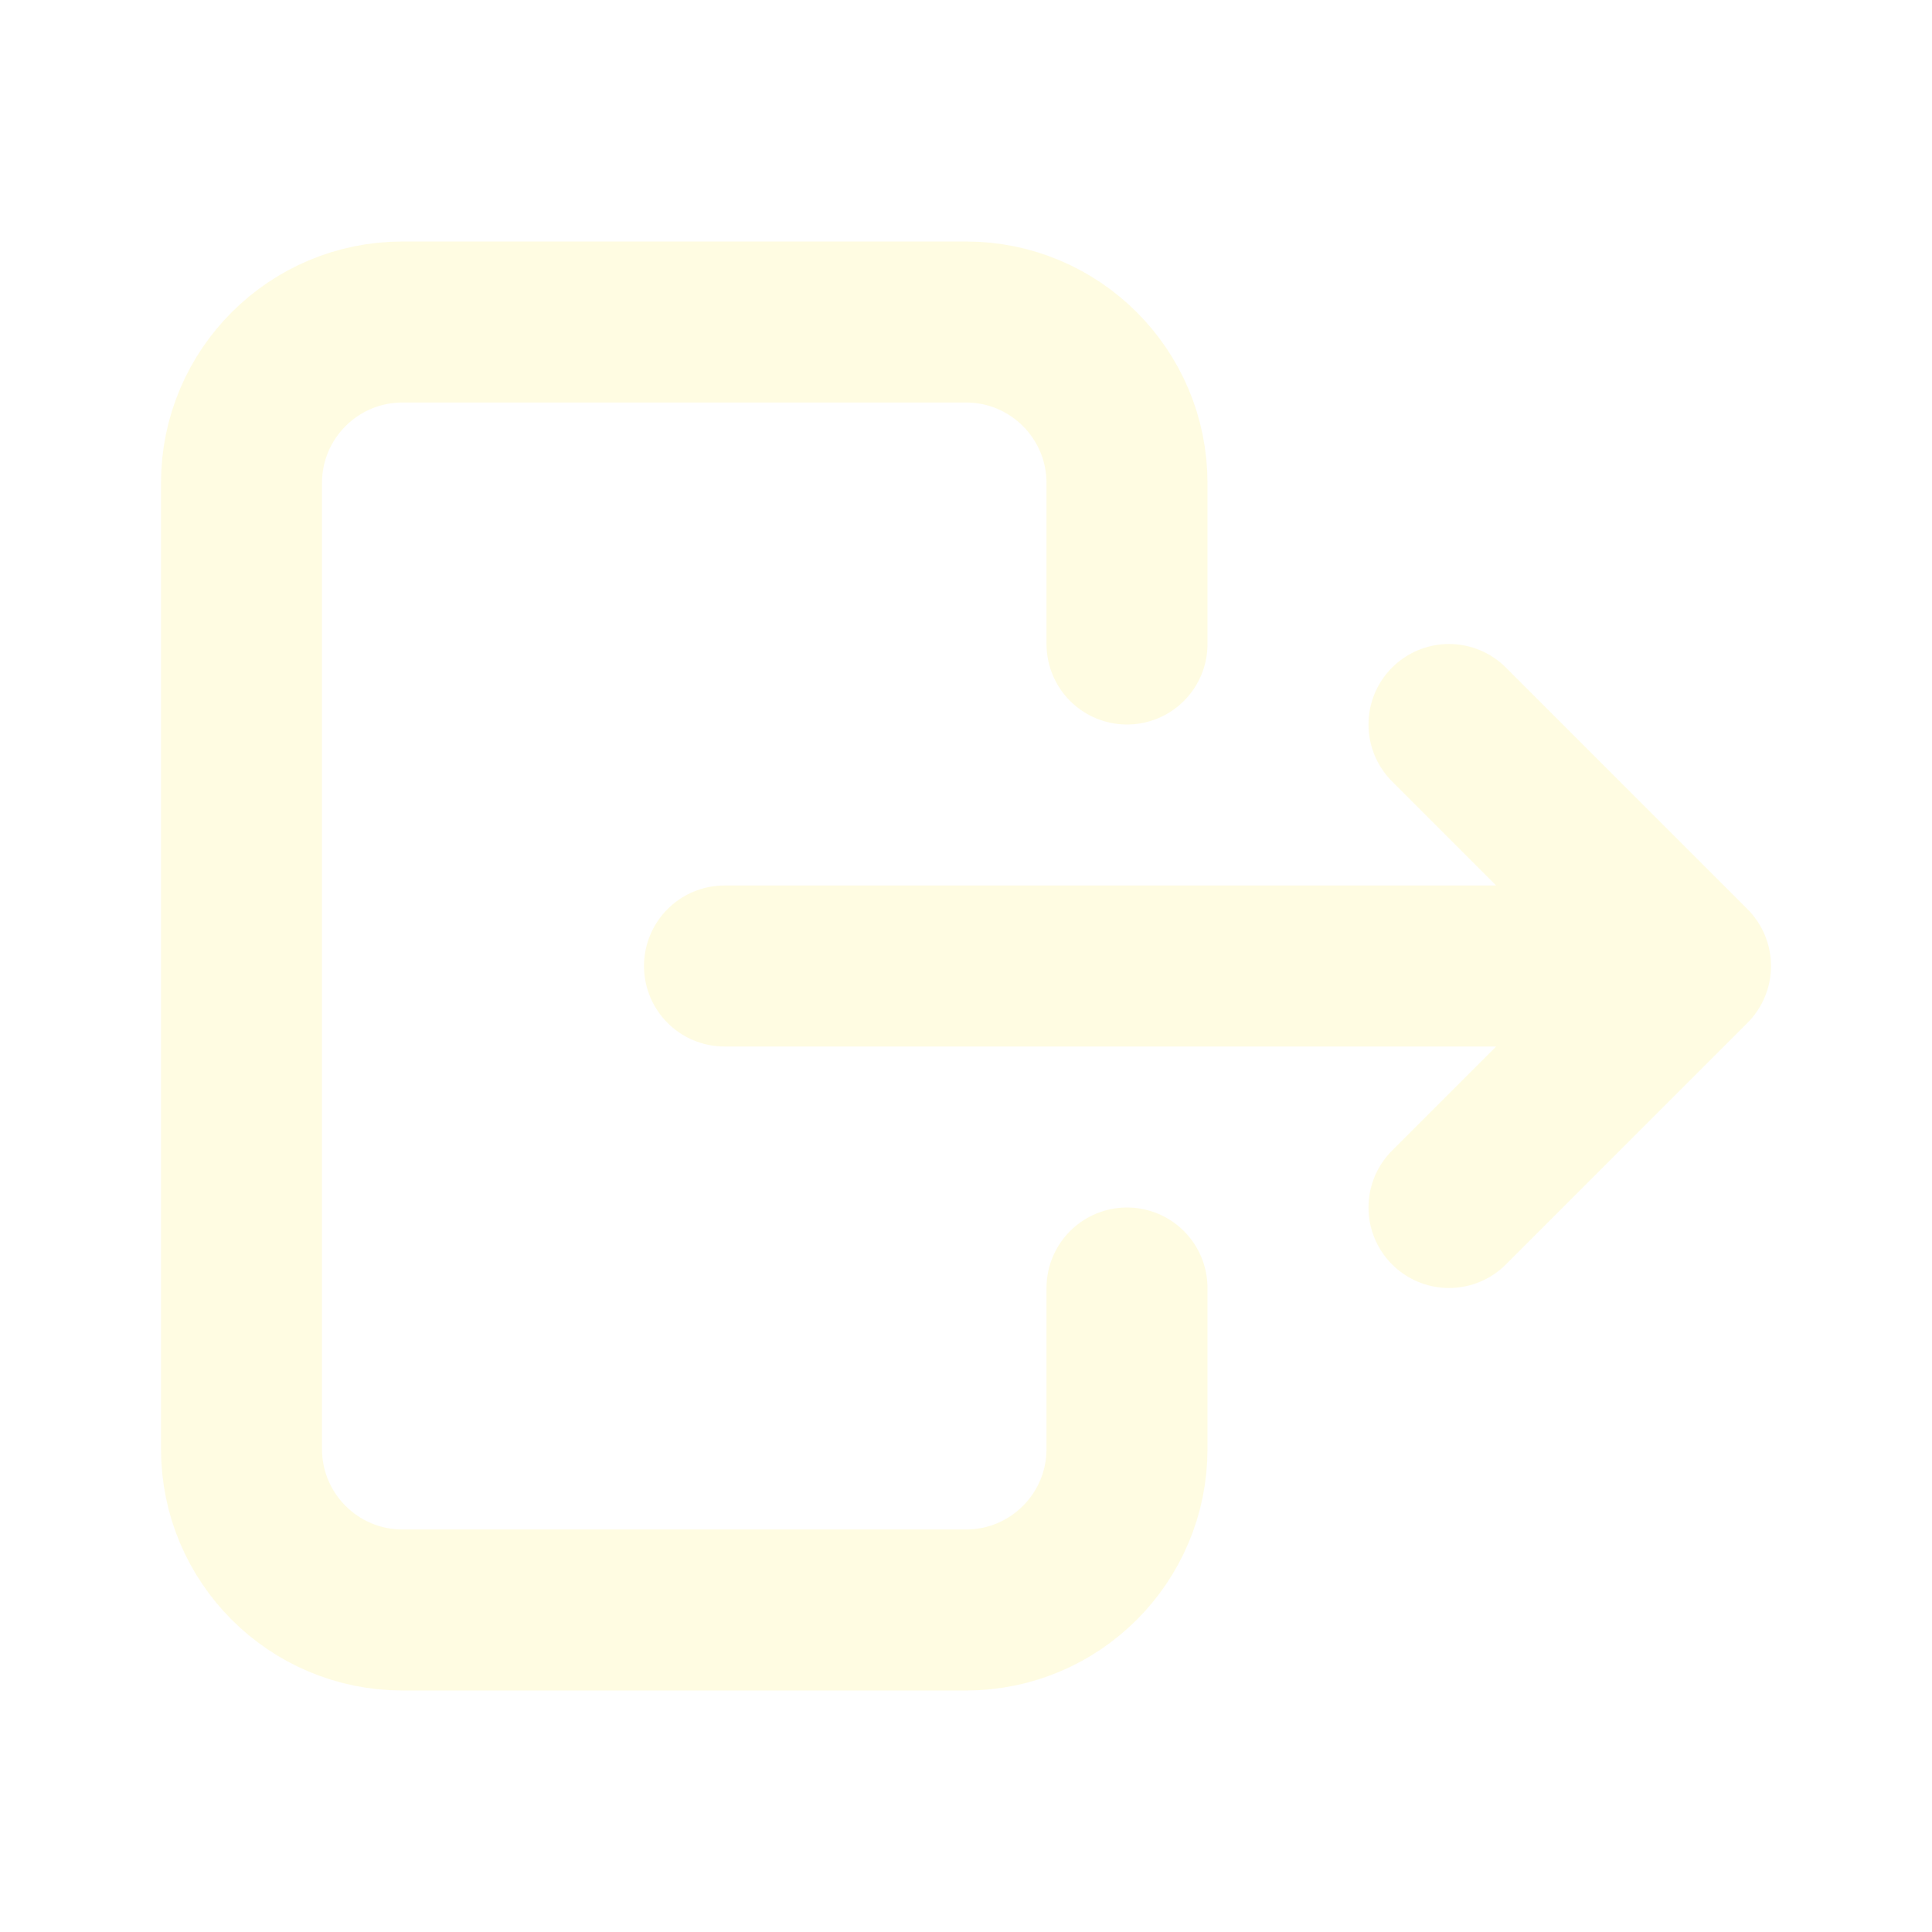
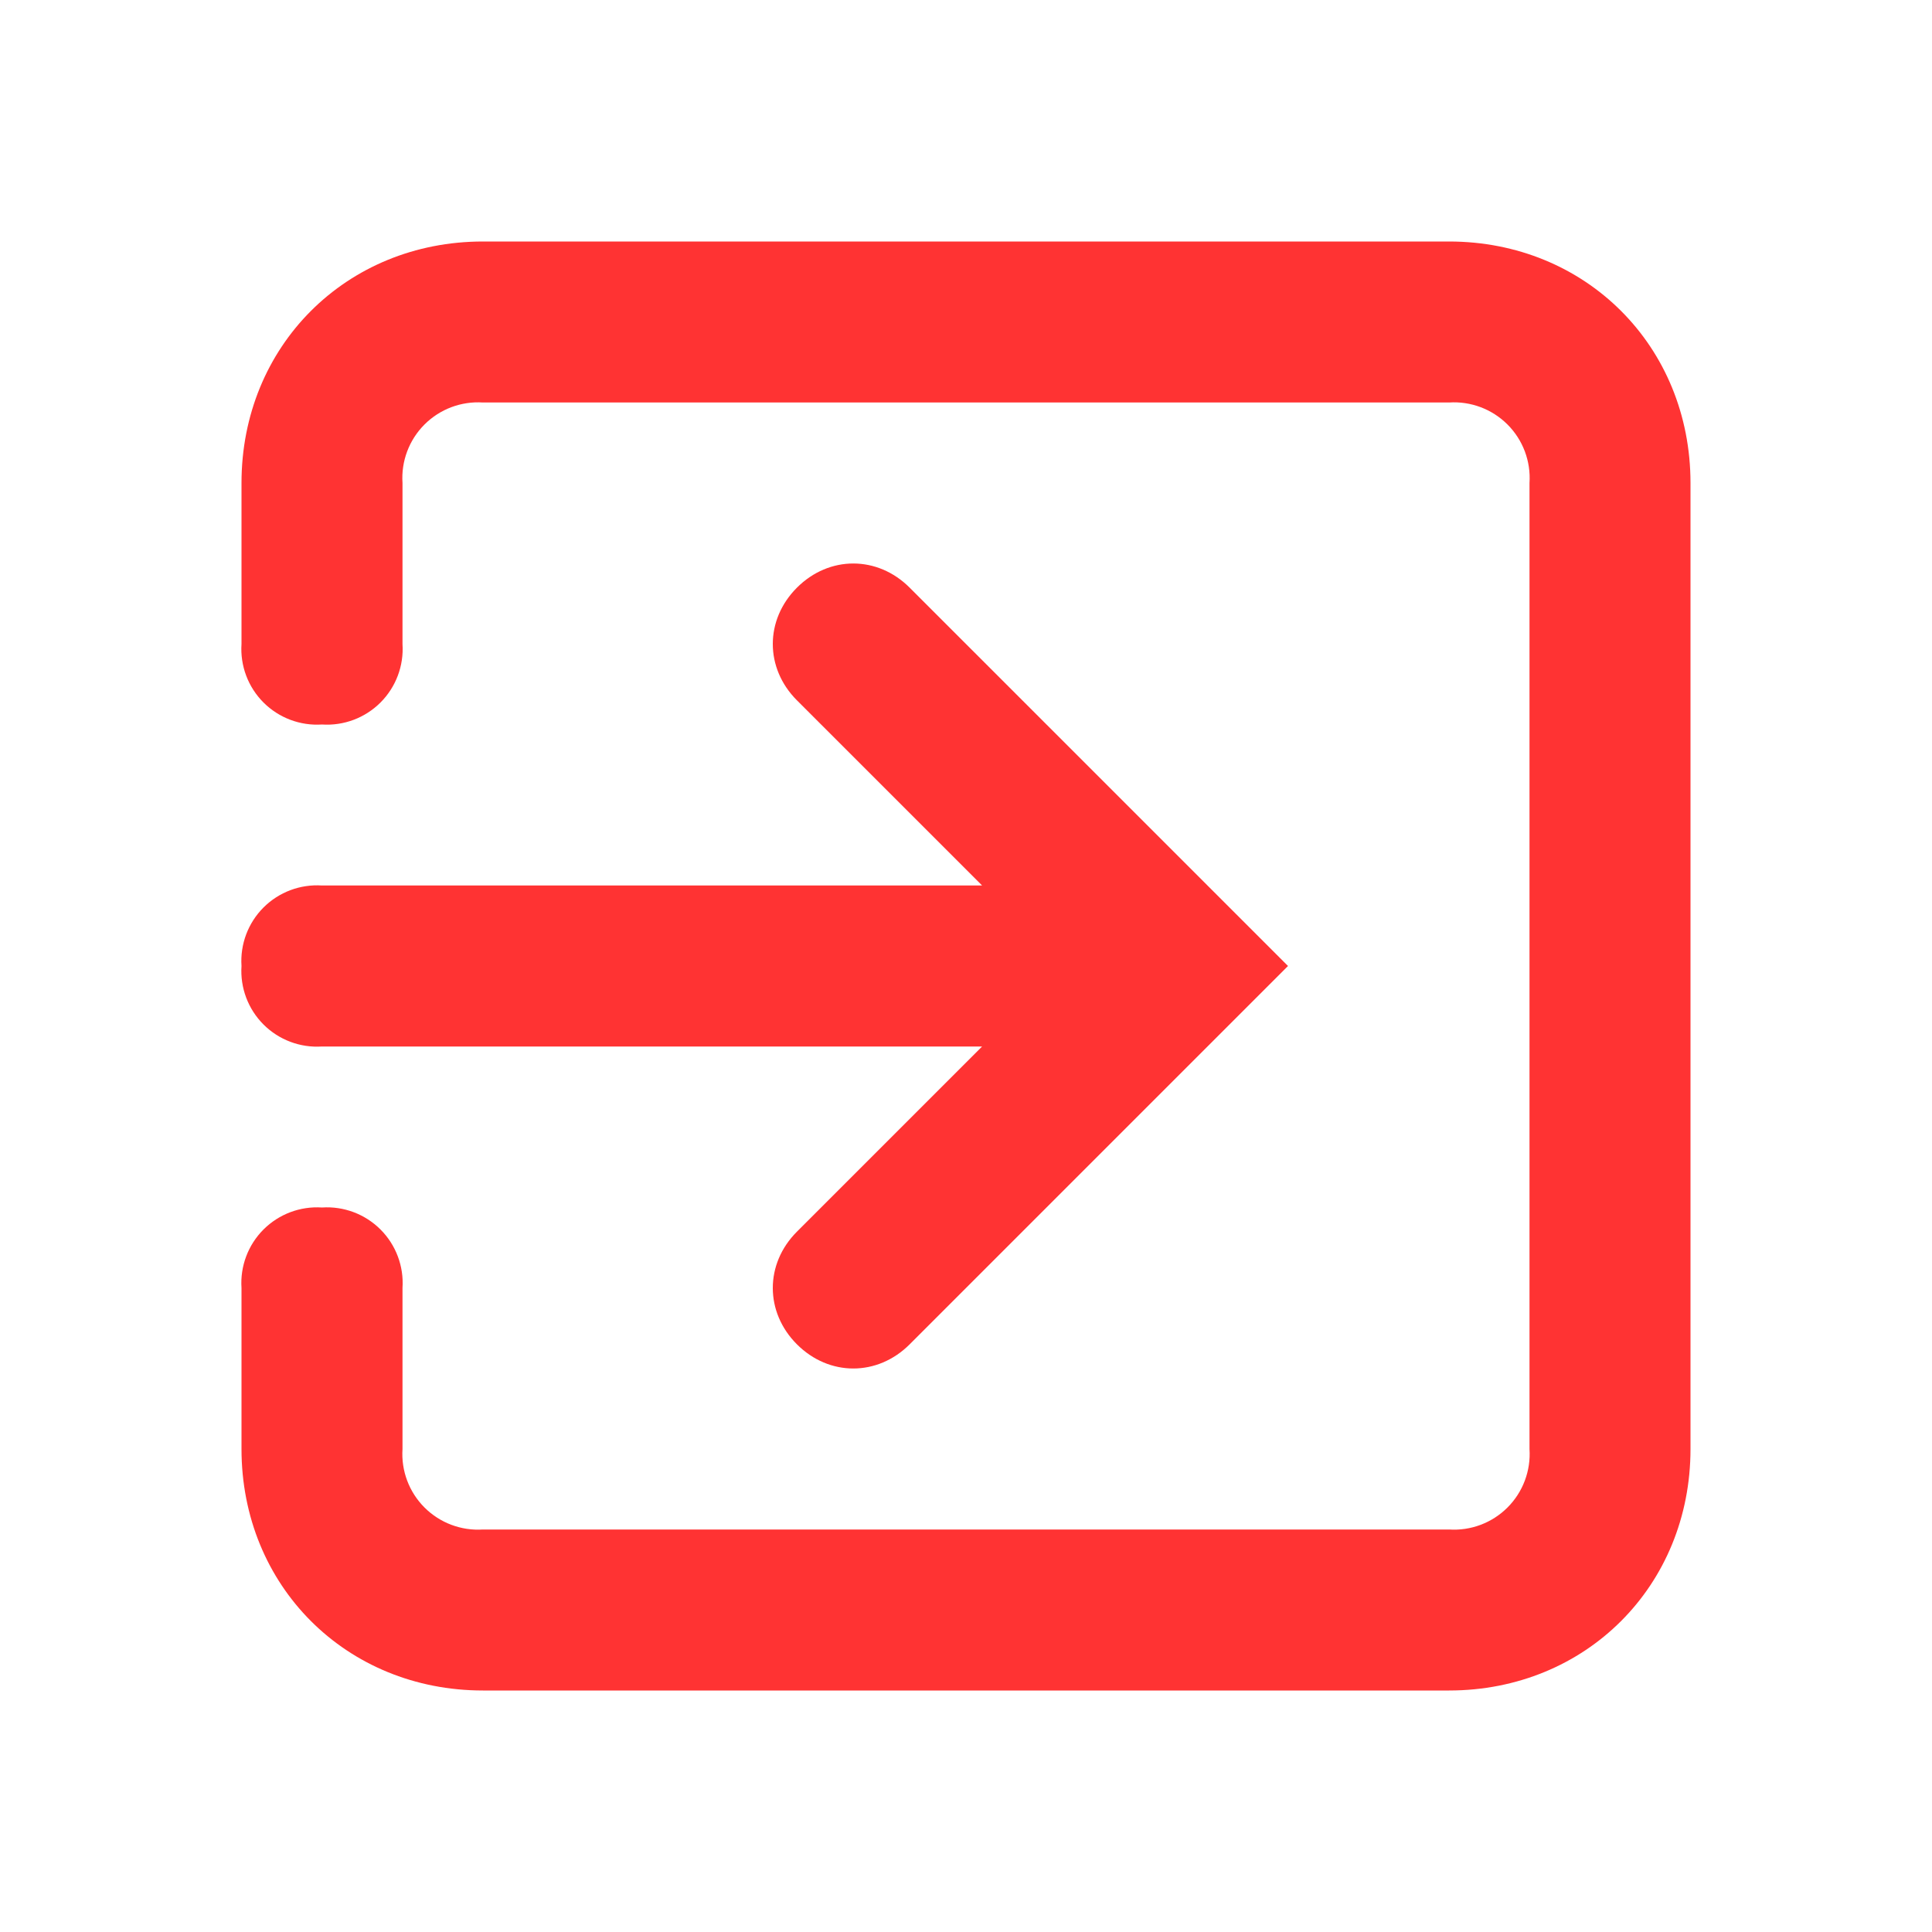
- <svg xmlns="http://www.w3.org/2000/svg" aria-hidden="true" role="img" class="iconify iconify--tabler -my-1" width="1em" height="1em" viewBox="0 0 24 24" style="font-size: 24px;">
-   <g fill="none" stroke="#fffac580" stroke-linecap="round" stroke-linejoin="round" stroke-width="2">
-     <path d="M14 8V6a2 2 0 0 0-2-2H5a2 2 0 0 0-2 2v12a2 2 0 0 0 2 2h7a2 2 0 0 0 2-2v-2" />
-     <path d="M9 12h12l-3-3m0 6l3-3" />
-   </g>
+ <svg xmlns="http://www.w3.org/2000/svg" width="24px" height="24px" viewBox="0 0 24 24" fill="#f33">
+   <path d="M4 11h8.2L9.9 8.7c-.4-.4-.4-1 0-1.4s1-.4 1.4 0L16 12l-4.7 4.7c-.4.4-1 .4-1.4 0s-.4-1 0-1.4l2.3-2.3H4a.94.94 0 0 1-1-1 .94.94 0 0 1 1-1zm14-8H6C4.3 3 3 4.3 3 6v2a.94.94 0 0 0 1 1 .94.94 0 0 0 1-1V6a.94.94 0 0 1 1-1h12a.94.94 0 0 1 1 1v12a.94.94 0 0 1-1 1H6a.94.94 0 0 1-1-1v-2a.94.94 0 0 0-1-1 .94.94 0 0 0-1 1v2c0 1.7 1.3 3 3 3h12c1.7 0 3-1.3 3-3V6c0-1.7-1.3-3-3-3z" />
</svg>
